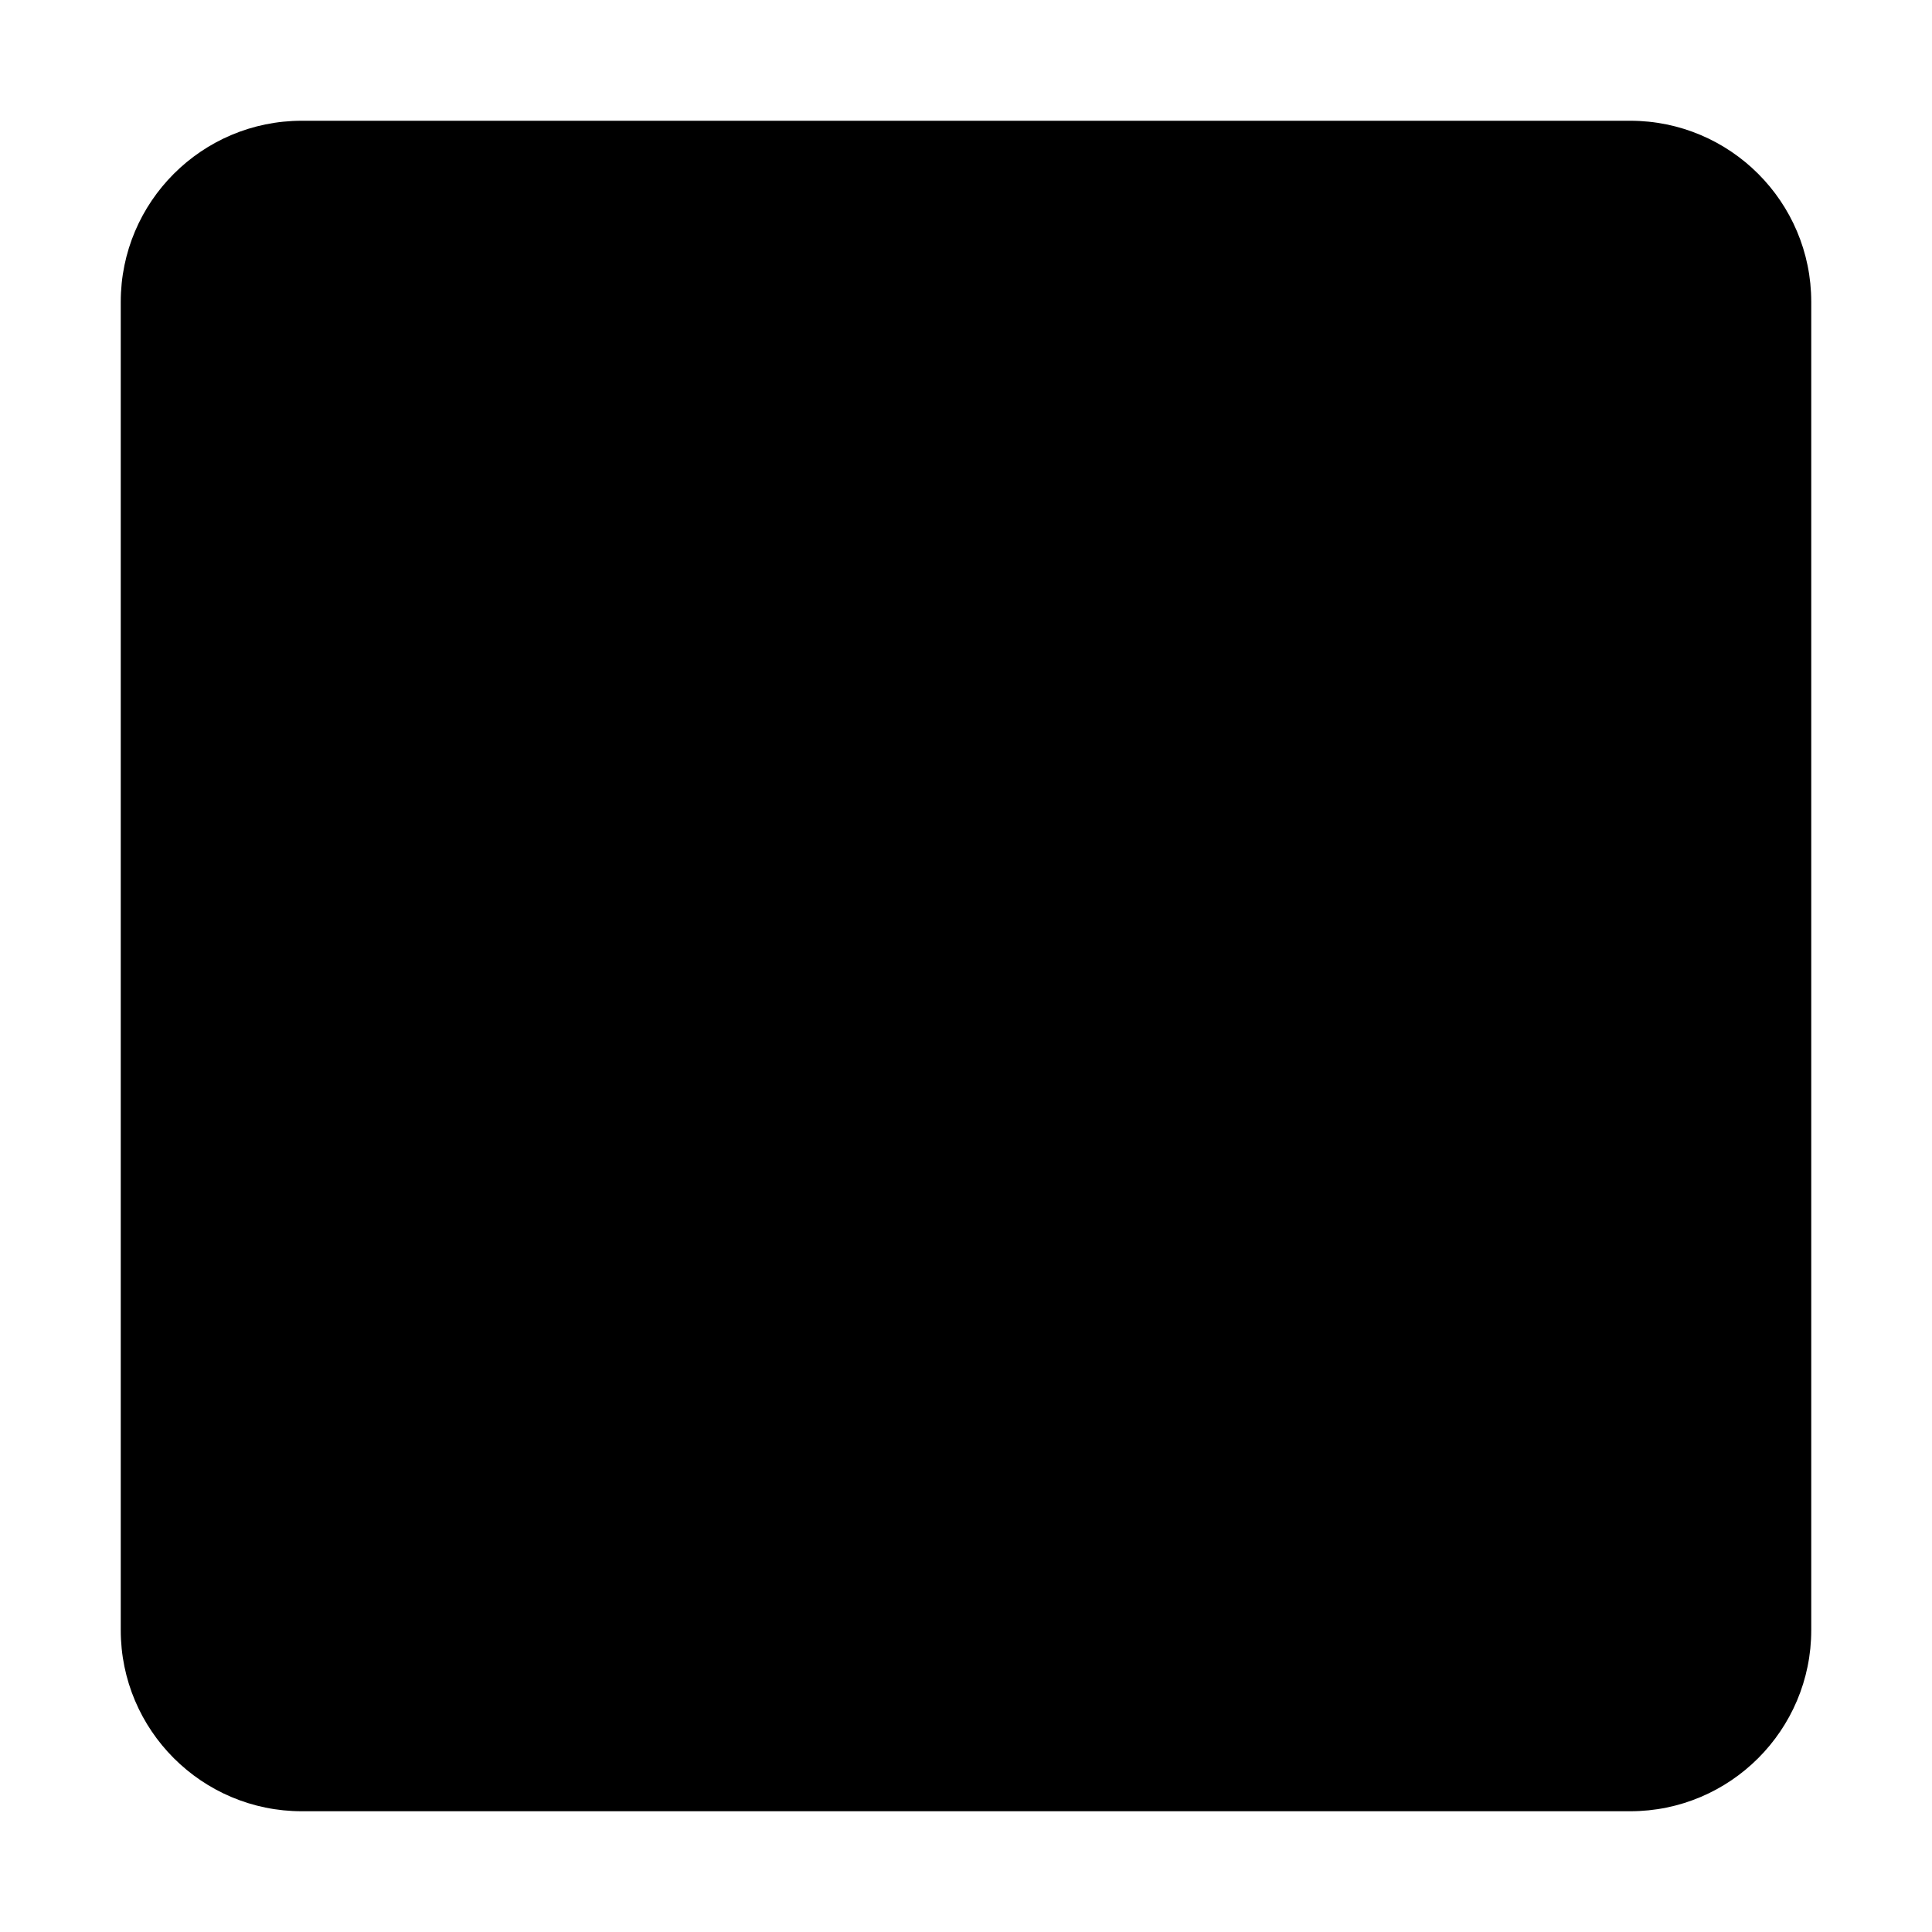
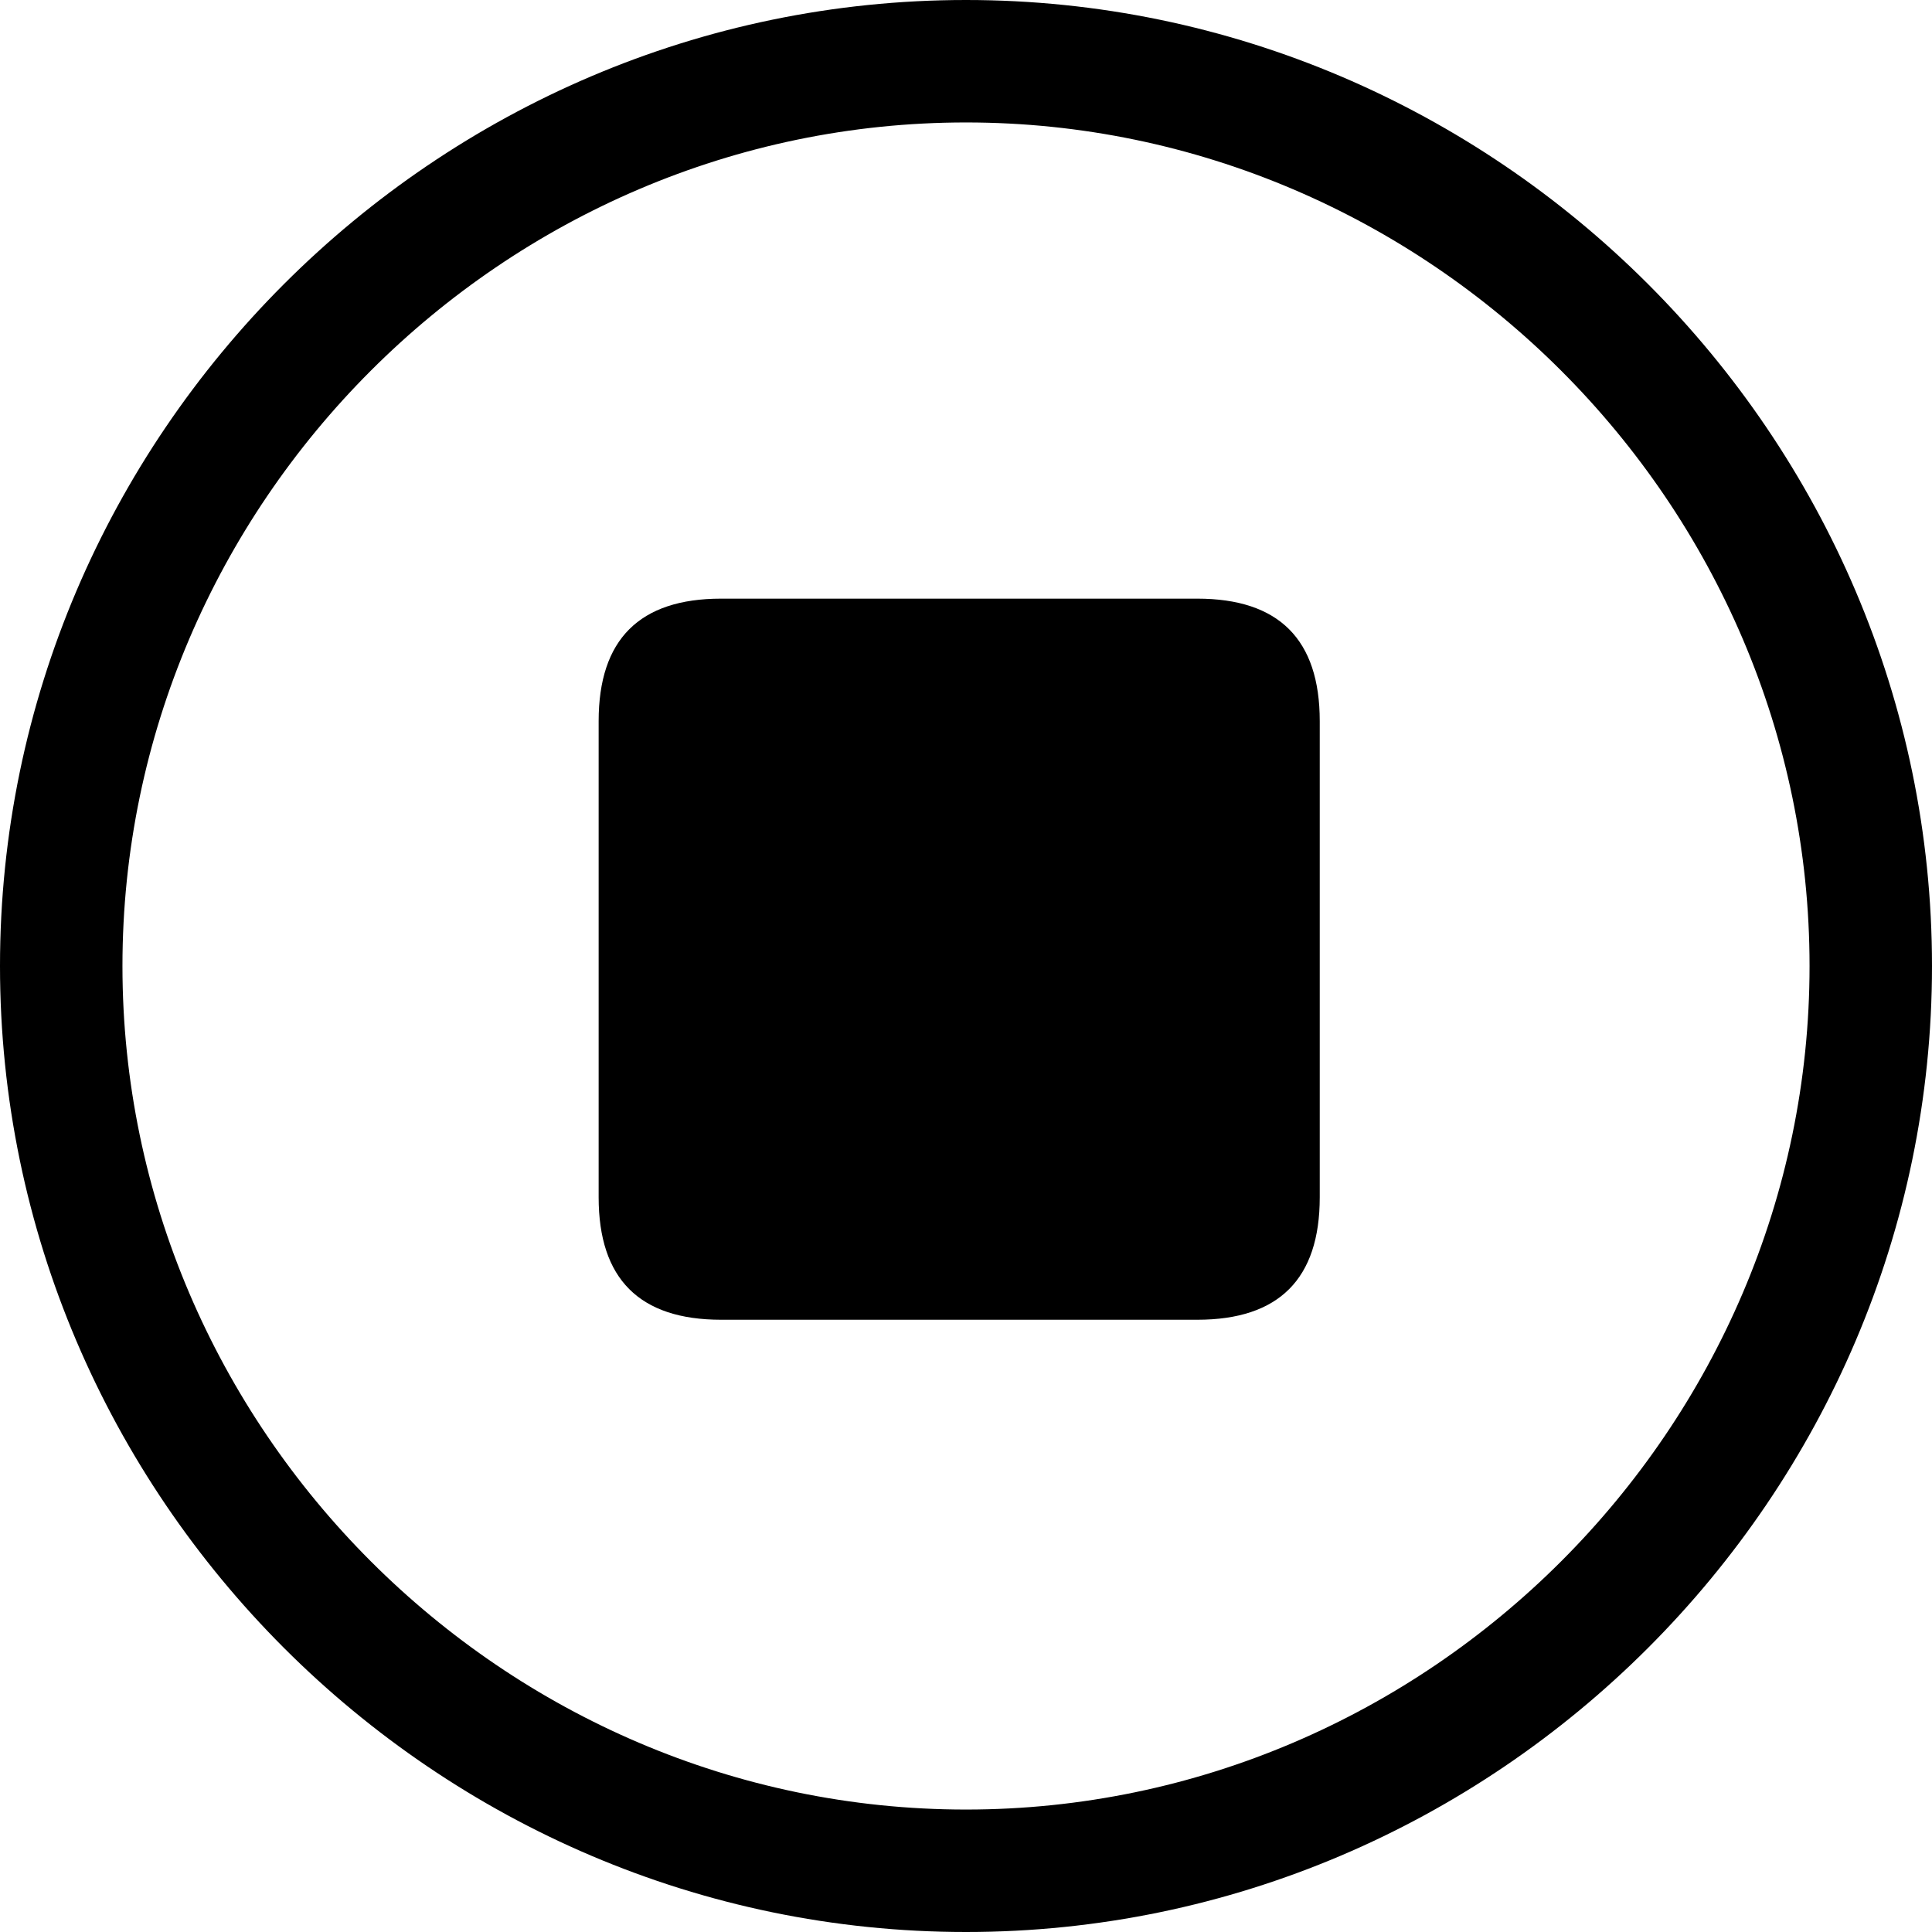
- <svg xmlns="http://www.w3.org/2000/svg" viewBox="0 0 448 512" aria-labelledby="title" width="1em" height="1em" fill="currentColor">
-   <path d="M400 32H48C21.5 32 0 53.5 0 80v352c0 26.5 21.5 48 48 48h352c26.5 0 48-21.5 48-48V80c0-26.5-21.5-48-48-48z" />
+ <svg xmlns="http://www.w3.org/2000/svg" viewBox="0 0 14.2 14.2" aria-labelledby="title" width="1em" height="1em" fill="currentColor">
+   <path d="M5.3,4.4h3.5c0.6,0,0.9,0.3,0.9,0.9v3.5c0,0.6-0.3,0.9-0.9,0.9H5.3c-0.6,0-0.9-0.3-0.9-0.9V5.3C4.4,4.7,4.7,4.4,5.3,4.4z" />
+   <path d="M7.1,13.3c3.4,0,6.2-2.8,6.2-6.2s-2.8-6.2-6.2-6.2S0.9,3.7,0.9,7.1S3.7,13.3,7.1,13.3z M7.1,14.2C3.2,14.2,0,11,0,7.1  S3.2,0,7.1,0s7.1,3.2,7.1,7.1S11,14.2,7.1,14.2z" />
</svg>
